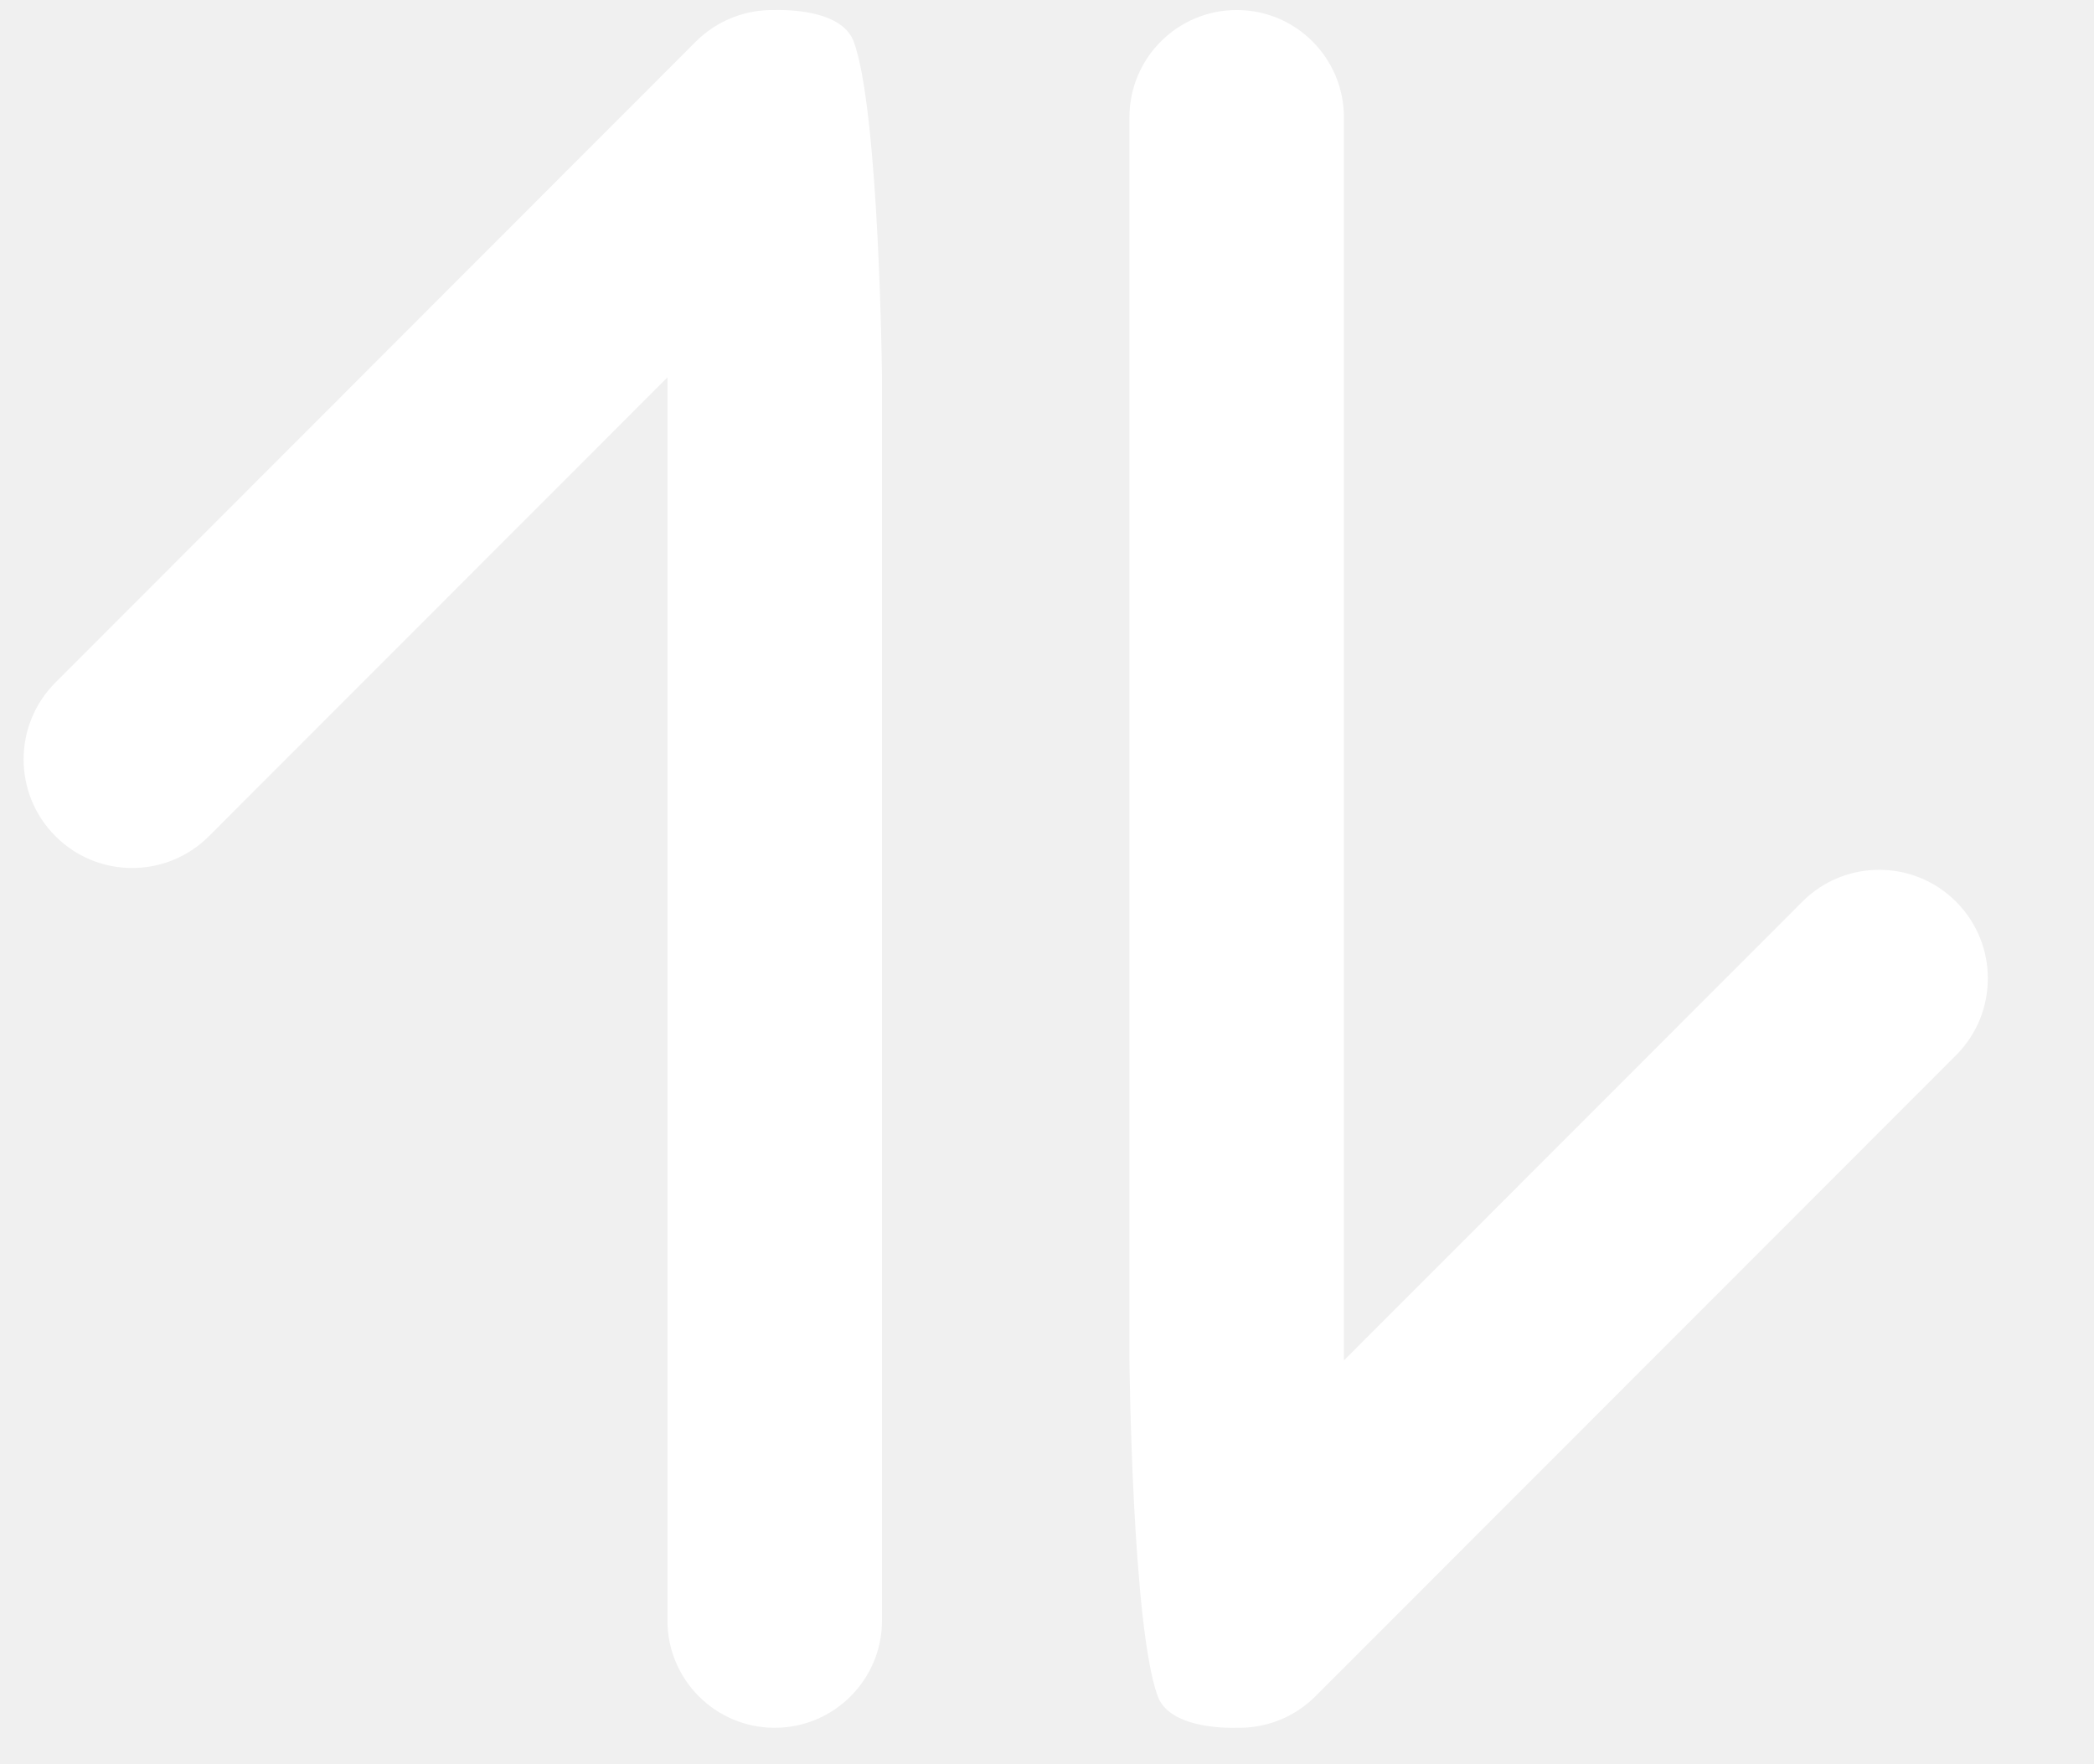
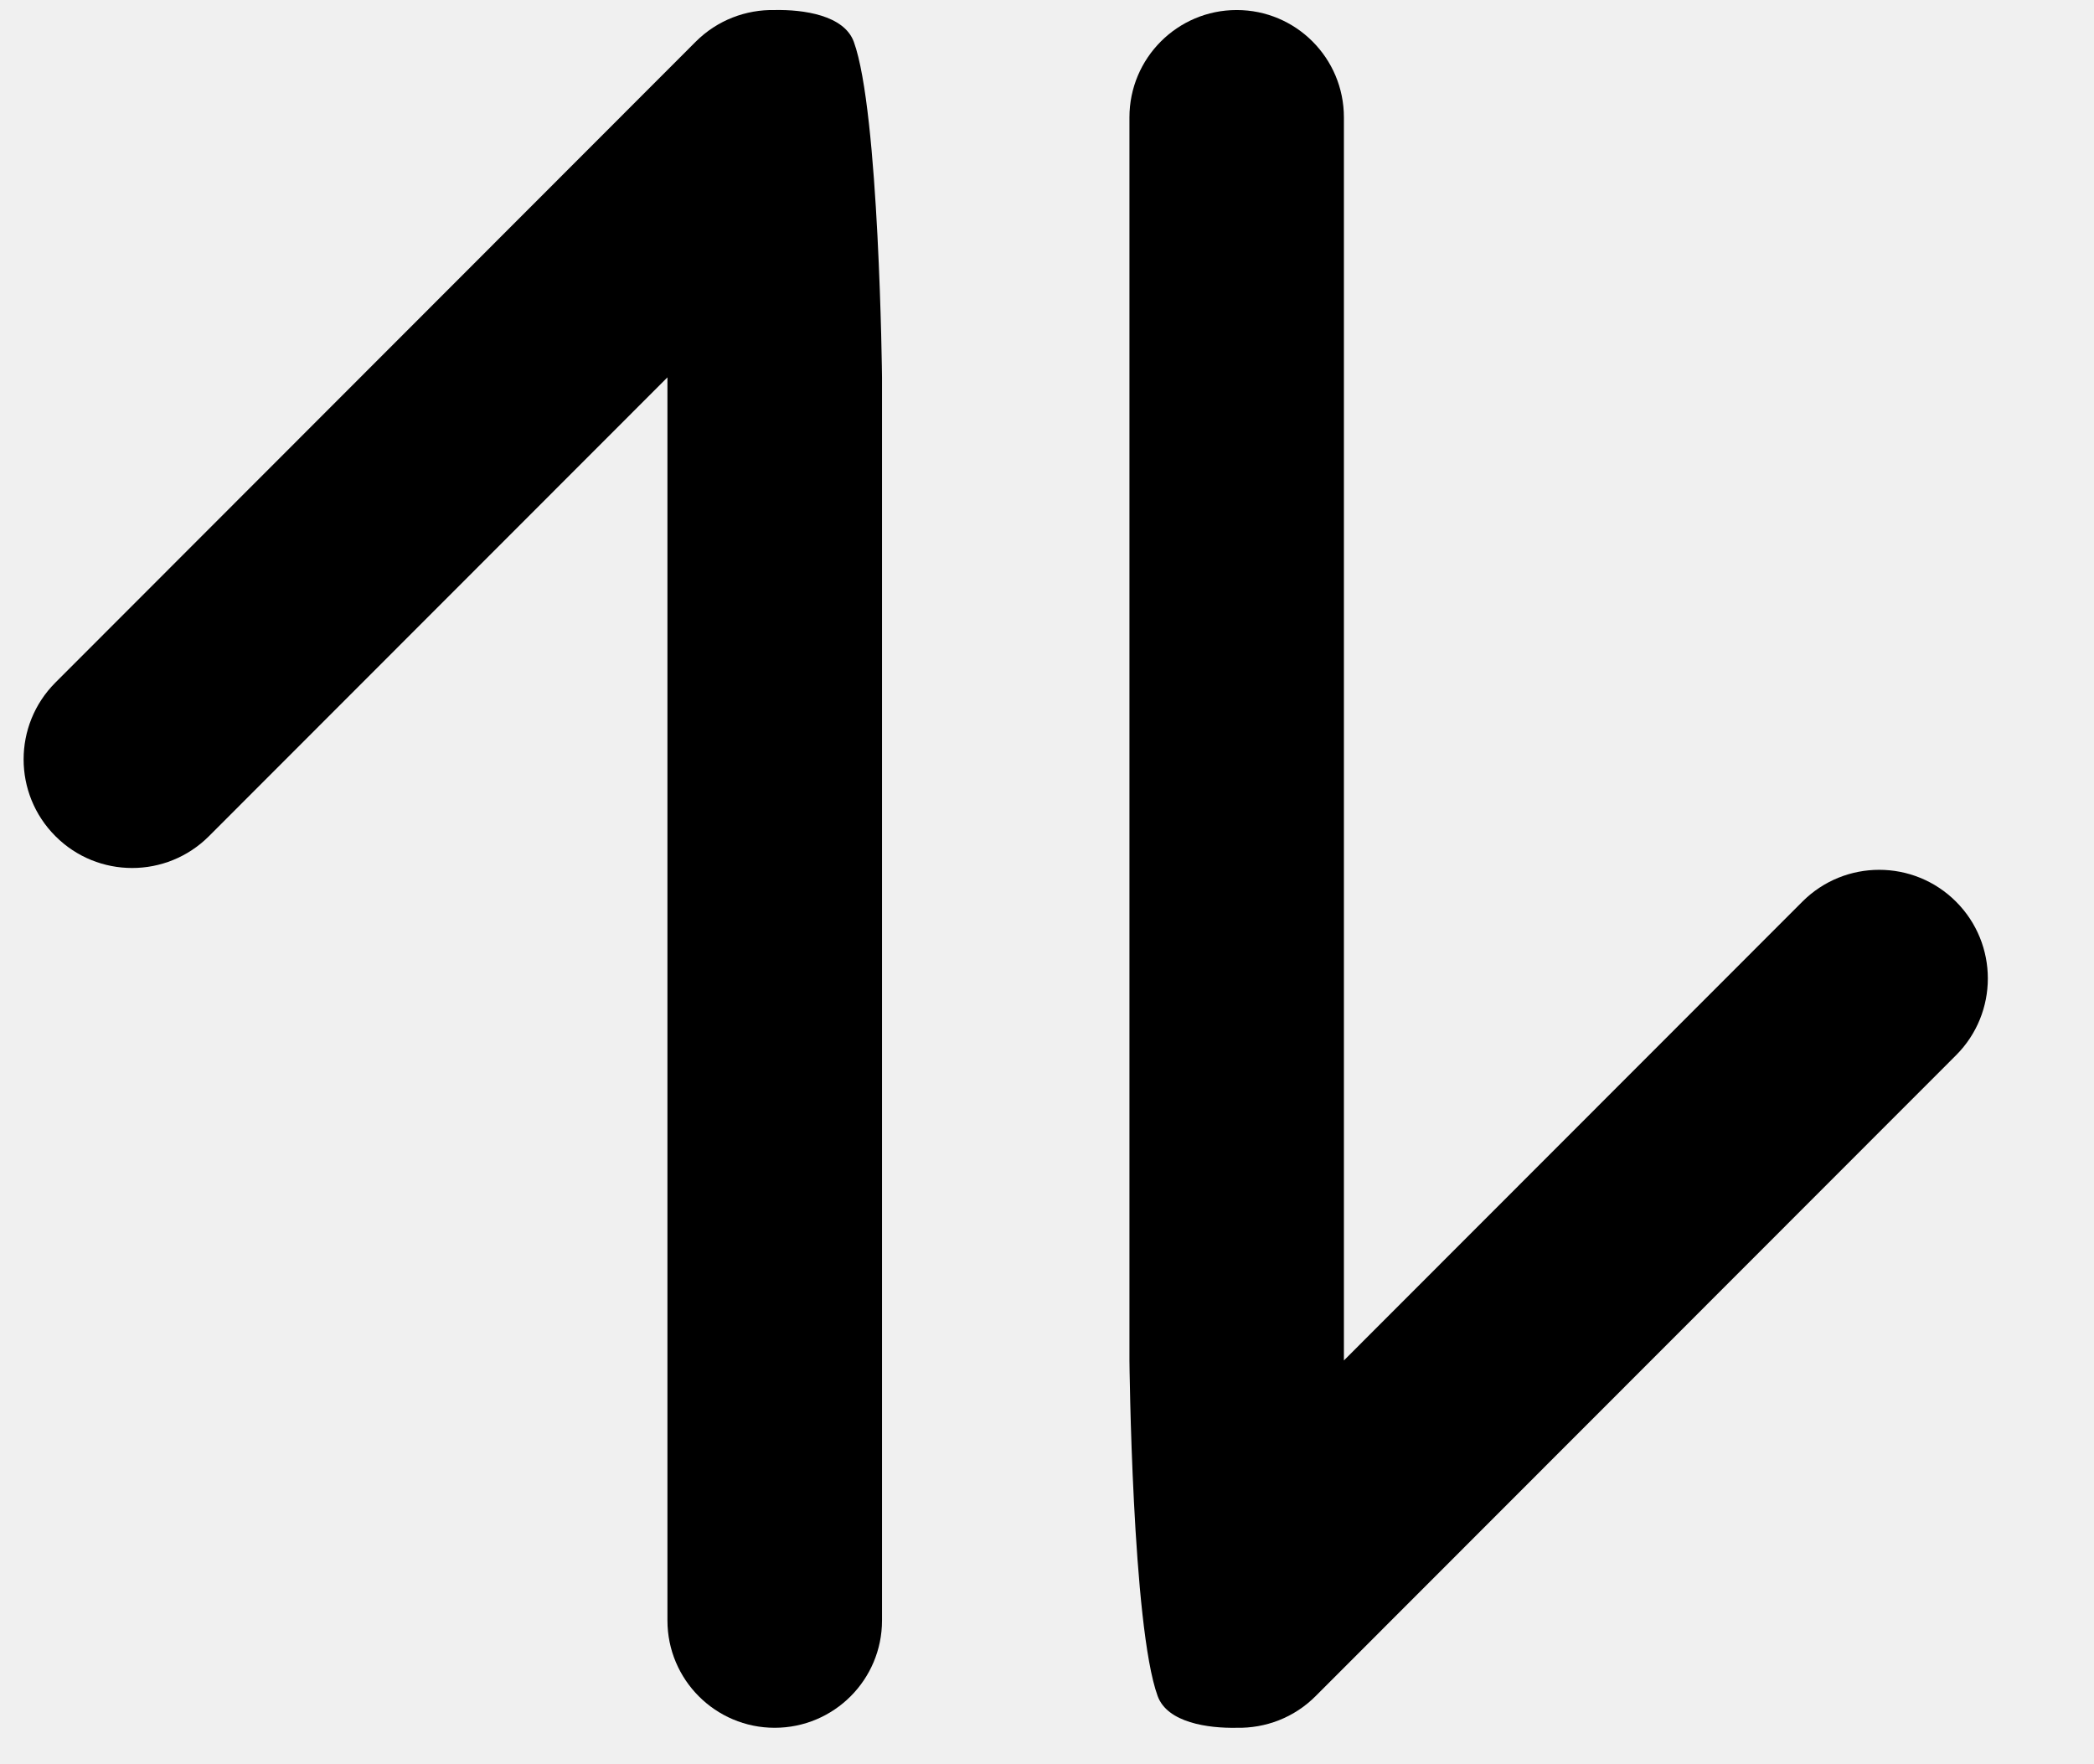
<svg xmlns="http://www.w3.org/2000/svg" width="100%" height="100%" viewBox="0 0 19 16" version="1.1" xml:space="preserve" style="fill-rule:evenodd;clip-rule:evenodd;stroke-linejoin:round;stroke-miterlimit:1.414;">
  <g>
-     <path id="Arrow-Up-Icon" d="M10.248,1.065l0,11.279c0,0 0.024,2.412 0.256,3.045c0.088,0.242 0.458,0.293 0.716,0.288l0.002,0c0.259,0.005 0.519,-0.09 0.716,-0.288l5.81,-5.814c0.385,-0.385 0.385,-1.009 0,-1.394c-0.385,-0.385 -1.009,-0.385 -1.394,0l-4.16,4.163l0,-11.279c0,-0.538 -0.435,-0.974 -0.973,-0.974c-0.537,0 -0.973,0.436 -0.973,0.974c0,0 0,-0.538 0,0" style="fill:#fff;" />
-     <path id="Arrow-Up-Icon1" d="M8.003,14.703l0,-11.279c0,0 -0.025,-2.412 -0.256,-3.045c-0.089,-0.242 -0.458,-0.293 -0.717,-0.288l-0.001,0c-0.259,-0.005 -0.519,0.09 -0.717,0.288l-5.809,5.814c-0.385,0.385 -0.385,1.009 0,1.394c0.384,0.385 1.008,0.385 1.393,0l4.16,-4.163l0,11.279c0,0.538 0.436,0.974 0.973,0.974c0.538,0 0.974,-0.436 0.974,-0.974c0,0 0,0.538 0,0" style="fill:#fff;" />
+     <path id="Arrow-Up-Icon" d="M10.248,1.065l0,11.279c0,0 0.024,2.412 0.256,3.045c0.088,0.242 0.458,0.293 0.716,0.288l0.002,0c0.259,0.005 0.519,-0.09 0.716,-0.288l5.81,-5.814c0.385,-0.385 0.385,-1.009 0,-1.394c-0.385,-0.385 -1.009,-0.385 -1.394,0l-4.16,4.163l0,-11.279c0,-0.538 -0.435,-0.974 -0.973,-0.974c-0.537,0 -0.973,0.436 -0.973,0.974c0,0 0,-0.538 0,0" />
+     <path id="Arrow-Up-Icon1" d="M8.003,14.703l0,-11.279c0,0 -0.025,-2.412 -0.256,-3.045c-0.089,-0.242 -0.458,-0.293 -0.717,-0.288l-0.001,0c-0.259,-0.005 -0.519,0.09 -0.717,0.288l-5.809,5.814c-0.385,0.385 -0.385,1.009 0,1.394c0.384,0.385 1.008,0.385 1.393,0l4.16,-4.163l0,11.279c0,0.538 0.436,0.974 0.973,0.974c0.538,0 0.974,-0.436 0.974,-0.974c0,0 0,0.538 0,0" />
  </g>
</svg>
